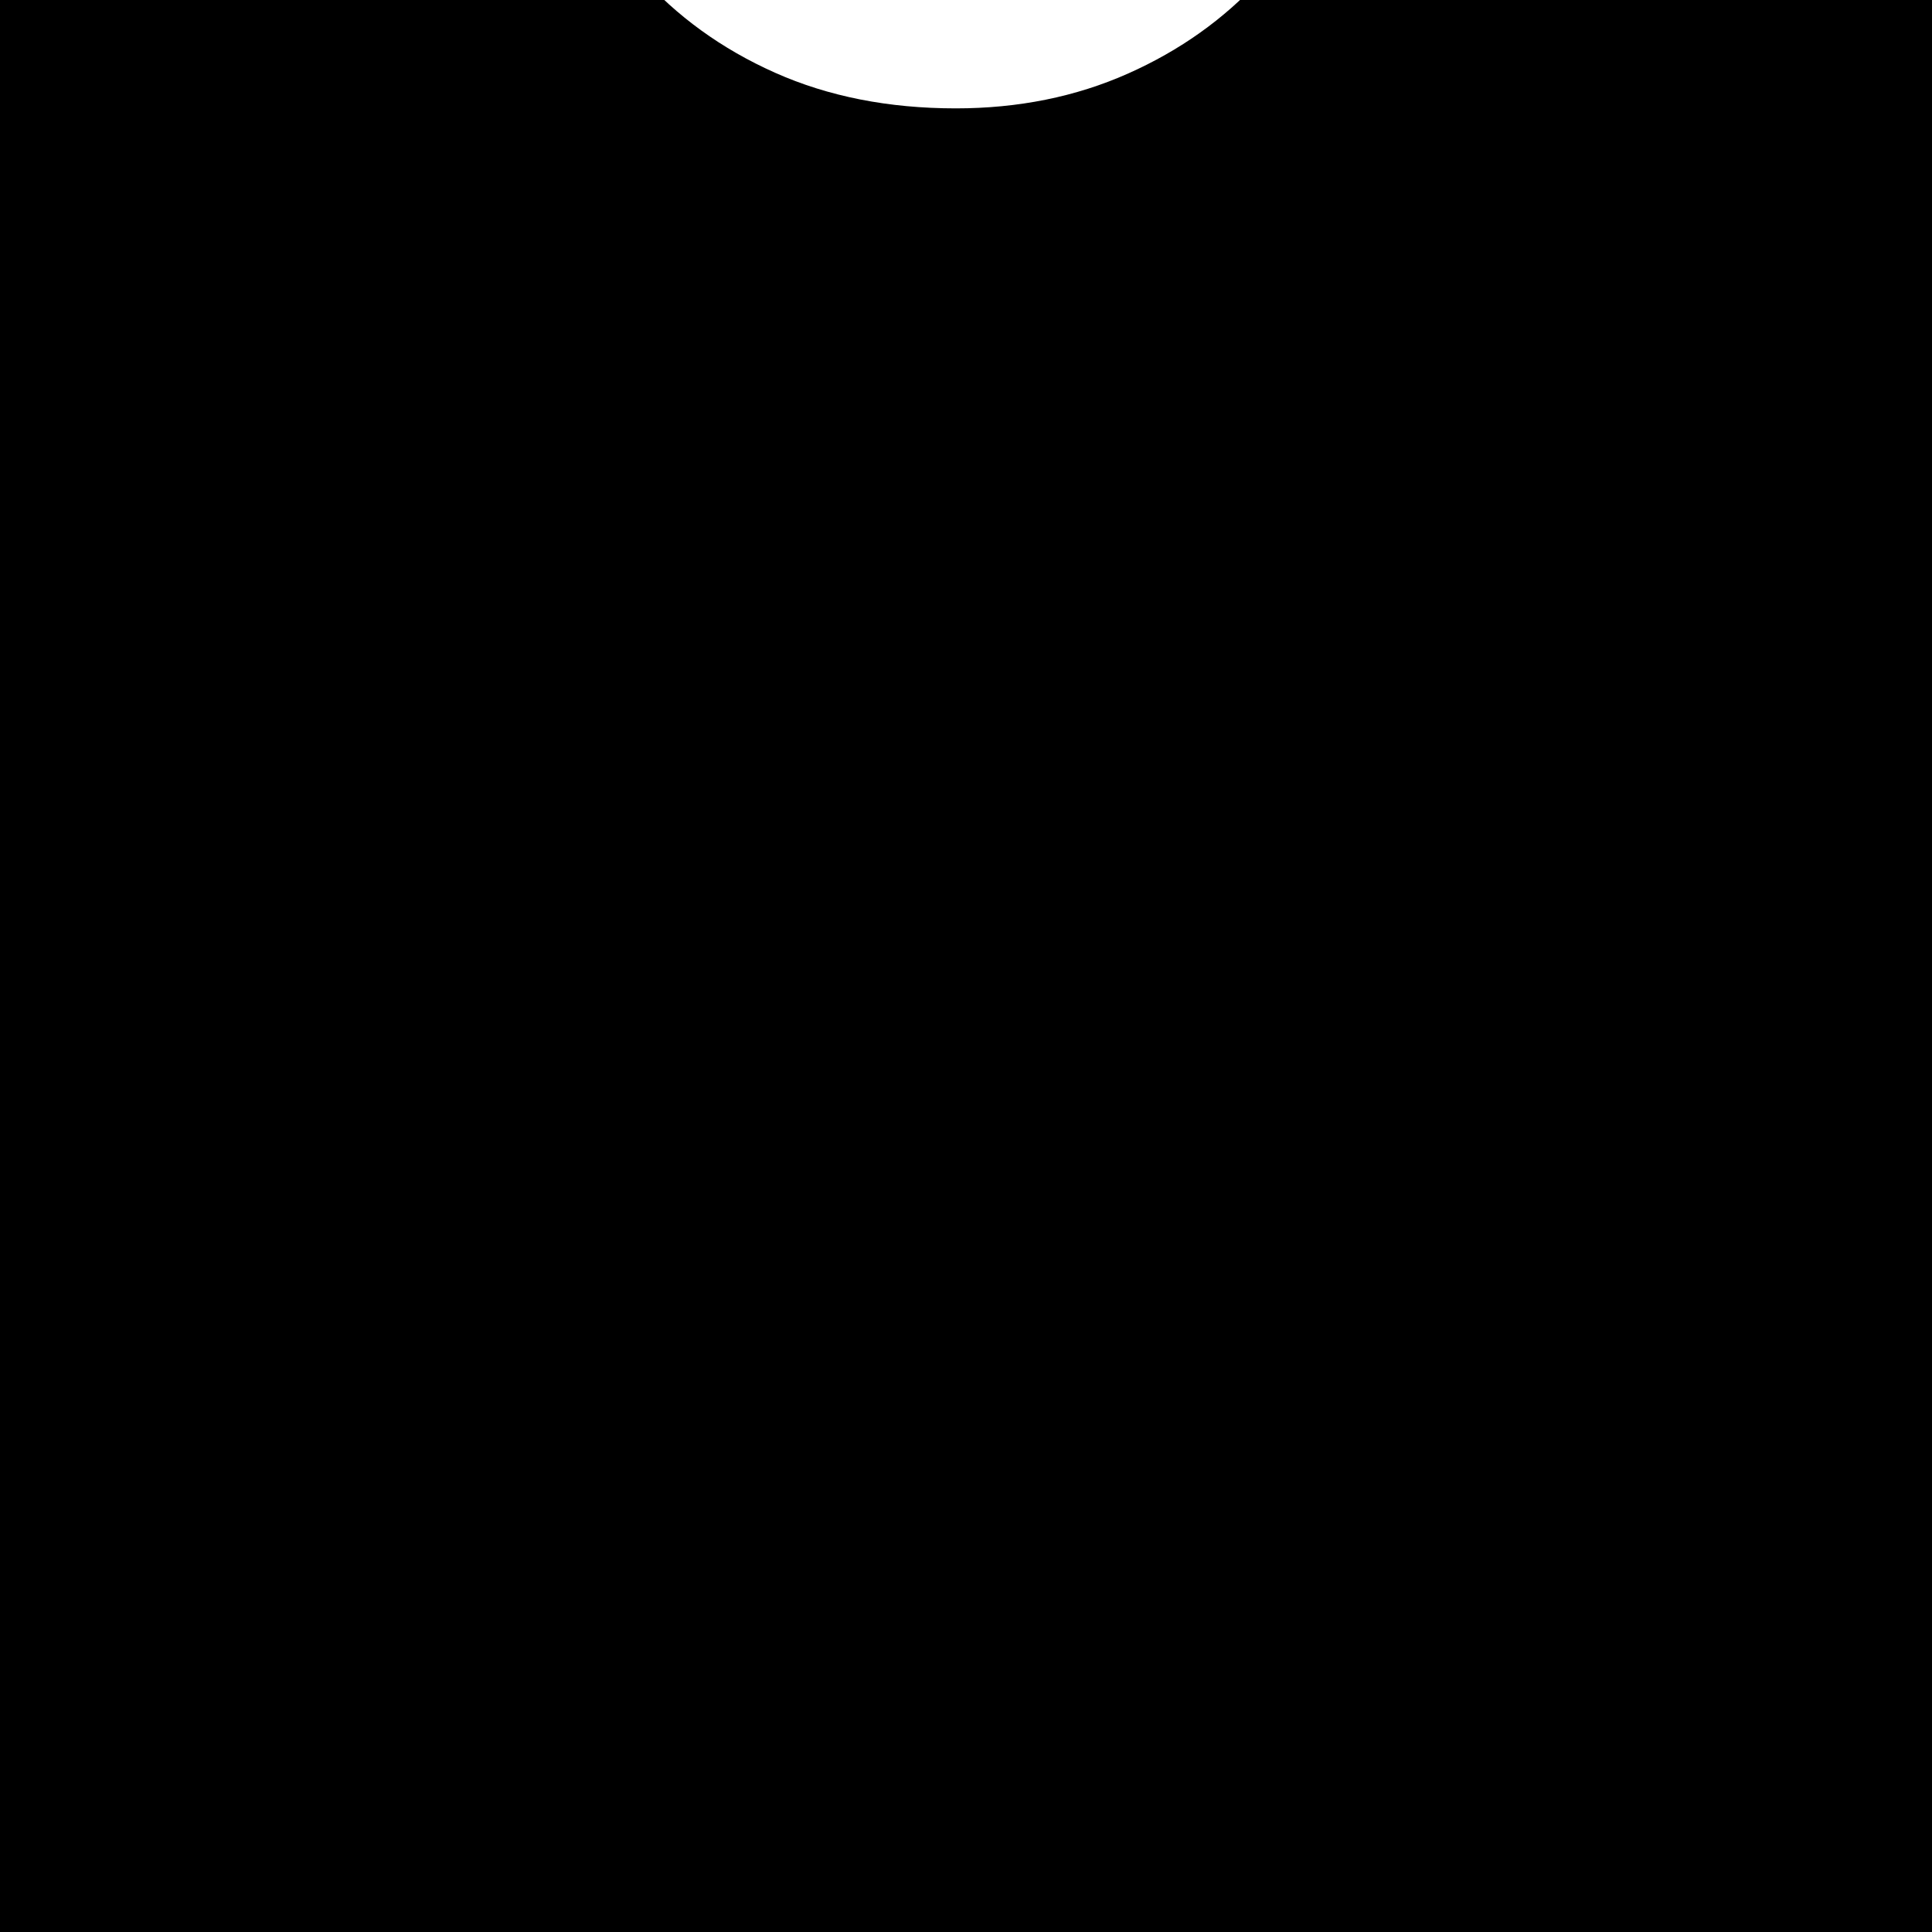
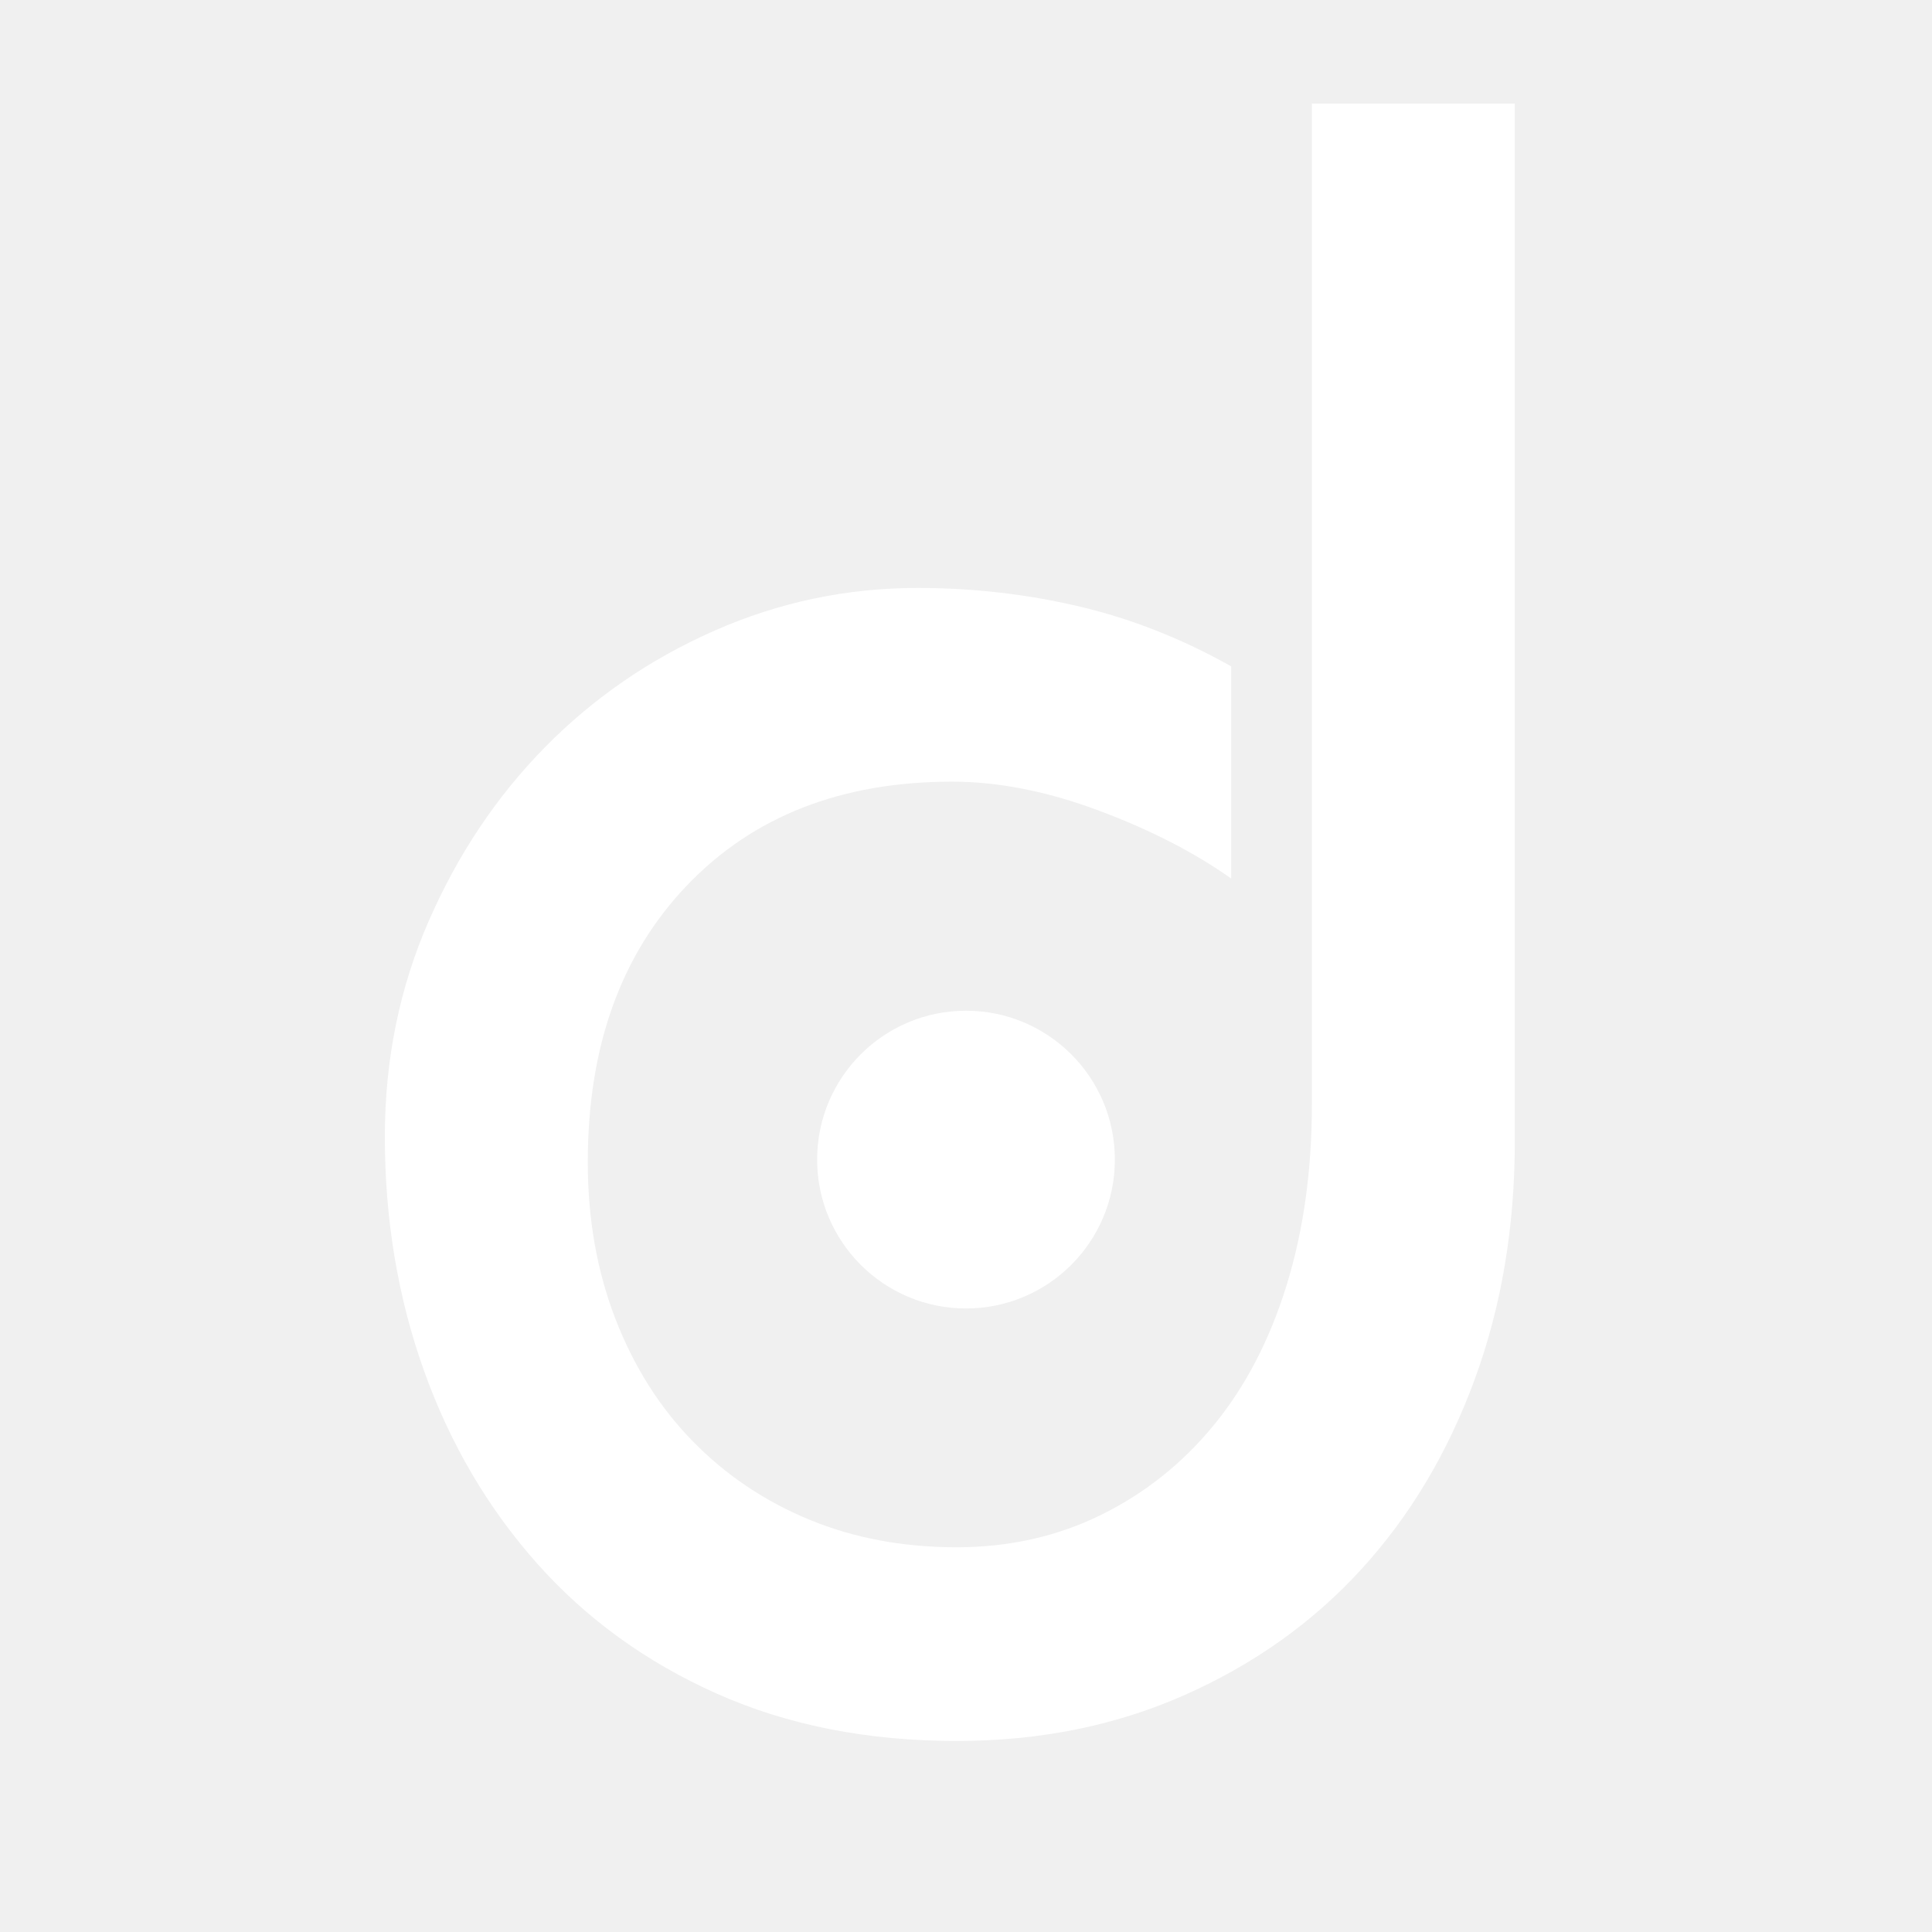
- <svg xmlns="http://www.w3.org/2000/svg" width="100%" zoomAndPan="magnify" viewBox="451 829 600 600" height="100%" preserveAspectRatio="xMidYMid meet" version="1.0">
+ <svg xmlns="http://www.w3.org/2000/svg" width="2000" zoomAndPan="magnify" viewBox="0 0 1500 1500" height="2000" preserveAspectRatio="xMidYMid meet" version="1.0">
  <defs>
    <g />
-     <clipPath id="c72d30e6f1">
-       <path d="M 116.16 215.461 L 185.84 215.461 L 185.84 285.145 L 116.16 285.145 Z M 116.16 215.461 " clip-rule="nonzero" />
+     <clipPath id="9a5e42d9ff">
+       <path d="M 0.238 0.16 L 996 0.16 L 996 1426 L 0.238 1426 Z M 0.238 0.16 " clip-rule="nonzero" />
    </clipPath>
-     <clipPath id="66f9d1ce78">
-       <path d="M 151 215.461 C 131.758 215.461 116.16 231.062 116.16 250.301 C 116.16 269.543 131.758 285.145 151 285.145 C 170.242 285.145 185.84 269.543 185.84 250.301 C 185.84 231.062 170.242 215.461 151 215.461 Z M 151 215.461 " clip-rule="nonzero" />
+     <clipPath id="2a8c73798c">
+       <rect x="0" width="996" y="0" height="1426" />
    </clipPath>
-     <clipPath id="9324ddeded">
-       <path d="M 0.16 0.461 L 69.84 0.461 L 69.84 70.145 L 0.16 70.145 Z M 0.16 0.461 " clip-rule="nonzero" />
+     <clipPath id="0bc15a70e9">
+       <path d="M 382.418 710.727 L 613.582 710.727 L 613.582 941.887 L 382.418 941.887 Z M 382.418 710.727 " clip-rule="nonzero" />
    </clipPath>
-     <clipPath id="bb0de7e9b3">
-       <path d="M 35 0.461 C 15.758 0.461 0.16 16.062 0.16 35.301 C 0.16 54.543 15.758 70.145 35 70.145 C 54.242 70.145 69.84 54.543 69.84 35.301 C 69.84 16.062 54.242 0.461 35 0.461 Z M 35 0.461 " clip-rule="nonzero" />
+     <clipPath id="9fe14caa07">
+       <path d="M 498 710.727 C 434.168 710.727 382.418 762.473 382.418 826.309 C 382.418 890.141 434.168 941.887 498 941.887 C 561.832 941.887 613.582 890.141 613.582 826.309 C 613.582 762.473 561.832 710.727 498 710.727 Z M 498 710.727 " clip-rule="nonzero" />
    </clipPath>
-     <clipPath id="6b5a12f704">
-       <rect x="0" width="70" y="0" height="71" />
+     <clipPath id="ba1e6b0a30">
+       <path d="M 0.418 0.727 L 231.582 0.727 L 231.582 231.887 L 0.418 231.887 Z M 0.418 0.727 " clip-rule="nonzero" />
    </clipPath>
-     <clipPath id="78aeba39bd">
-       <rect x="0" width="302" y="0" height="543" />
+     <clipPath id="74ef564086">
+       <path d="M 116 0.727 C 52.168 0.727 0.418 52.473 0.418 116.309 C 0.418 180.141 52.168 231.887 116 231.887 C 179.832 231.887 231.582 180.141 231.582 116.309 C 231.582 52.473 179.832 0.727 116 0.727 Z M 116 0.727 " clip-rule="nonzero" />
+     </clipPath>
+     <clipPath id="09b1956df6">
+       <rect x="0" width="232" y="0" height="232" />
+     </clipPath>
+     <clipPath id="179b655036">
+       <rect x="0" width="996" y="0" height="1426" />
    </clipPath>
  </defs>
-   <rect x="-150" width="1800" fill="#ffffff" y="-150" height="1800" fill-opacity="1" />
-   <rect x="-150" width="1800" fill="#000000" y="-150" height="1800" fill-opacity="1" />
-   <g transform="matrix(1, 0, 0, 1, 599, 477)">
-     <g clip-path="url(#78aeba39bd)">
-       <g fill="#ffffff" fill-opacity="1">
-         <g transform="translate(0.957794, 380.2643)">
-           <g>
-             <path d="M 278.484 -377.781 L 278.484 -134.922 C 278.484 -114.773 275.332 -96.156 269.031 -79.062 C 262.738 -61.969 253.926 -47.211 242.594 -34.797 C 231.258 -22.391 217.492 -12.586 201.297 -5.391 C 185.109 1.797 167.301 5.391 147.875 5.391 C 127.008 5.391 108.301 1.703 91.75 -5.672 C 75.195 -13.047 61.16 -23.207 49.641 -36.156 C 38.129 -49.113 29.316 -64.133 23.203 -81.219 C 17.086 -98.312 14.031 -116.57 14.031 -136 C 14.031 -153.988 17.445 -170.805 24.281 -186.453 C 31.125 -202.109 40.211 -215.691 51.547 -227.203 C 62.879 -238.723 76.098 -247.812 91.203 -254.469 C 106.316 -261.125 122.148 -264.453 138.703 -264.453 C 151.648 -264.453 164.238 -263.008 176.469 -260.125 C 188.707 -257.25 200.582 -252.57 212.094 -246.094 L 212.094 -196.453 C 203.457 -202.566 193.113 -207.867 181.062 -212.359 C 169.008 -216.859 157.586 -219.109 146.797 -219.109 C 120.891 -219.109 100.203 -211.016 84.734 -194.828 C 69.266 -178.641 61.531 -157.051 61.531 -130.062 C 61.531 -116.75 63.688 -104.516 68 -93.359 C 72.32 -82.211 78.348 -72.68 86.078 -64.766 C 93.816 -56.848 102.898 -50.727 113.328 -46.406 C 123.766 -42.094 135.281 -39.938 147.875 -39.938 C 160.102 -39.938 171.344 -42.453 181.594 -47.484 C 191.852 -52.523 200.672 -59.539 208.047 -68.531 C 215.422 -77.531 221.086 -88.414 225.047 -101.188 C 229.004 -113.957 230.984 -128.082 230.984 -143.562 L 230.984 -377.781 Z M 278.484 -377.781 " />
+   <g transform="matrix(1, 0, 0, 1, 252, 74)">
+     <g clip-path="url(#179b655036)">
+       <g clip-path="url(#9a5e42d9ff)">
+         <g transform="matrix(1, 0, 0, 1, -0.000000000000028422, 0.000000000000113687)">
+           <g clip-path="url(#2a8c73798c)">
+             <g fill="#ffffff" fill-opacity="1">
+               <g transform="translate(0.245519, 1259.78)">
+                 <g>
+                   <path d="M 923.844 -1253.281 L 923.844 -447.594 C 923.844 -380.758 913.398 -318.992 892.516 -262.297 C 871.629 -205.598 842.383 -156.66 804.781 -115.484 C 767.188 -74.305 721.531 -41.781 667.812 -17.906 C 614.102 5.969 555.023 17.906 490.578 17.906 C 421.348 17.906 359.281 5.672 304.375 -18.797 C 249.469 -43.266 202.914 -76.984 164.719 -119.953 C 126.52 -162.922 97.273 -212.754 76.984 -269.453 C 56.691 -326.148 46.547 -386.727 46.547 -451.188 C 46.547 -510.863 57.883 -566.66 80.562 -618.578 C 103.25 -670.504 133.391 -715.562 170.984 -753.75 C 208.578 -791.945 252.441 -822.086 302.578 -844.172 C 352.711 -866.254 405.234 -877.297 460.141 -877.297 C 503.109 -877.297 544.883 -872.52 585.469 -862.969 C 626.051 -853.426 665.438 -837.91 703.625 -816.422 L 703.625 -651.703 C 674.977 -671.992 640.66 -689.598 600.672 -704.516 C 560.691 -719.441 522.797 -726.906 486.984 -726.906 C 401.047 -726.906 332.414 -700.047 281.094 -646.328 C 229.77 -592.617 204.109 -521.004 204.109 -431.484 C 204.109 -387.328 211.27 -346.742 225.594 -309.734 C 239.914 -272.734 259.906 -241.102 285.562 -214.844 C 311.227 -188.582 341.367 -168.289 375.984 -153.969 C 410.598 -139.645 448.797 -132.484 490.578 -132.484 C 531.148 -132.484 568.445 -140.836 602.469 -157.547 C 636.488 -174.266 665.734 -197.539 690.203 -227.375 C 714.672 -257.219 733.469 -293.328 746.594 -335.703 C 759.727 -378.078 766.297 -424.926 766.297 -476.25 L 766.297 -1253.281 Z M 923.844 -1253.281 " />
+                 </g>
+               </g>
+             </g>
          </g>
        </g>
      </g>
-       <g clip-path="url(#c72d30e6f1)">
-         <g clip-path="url(#66f9d1ce78)">
-           <g transform="matrix(1, 0, 0, 1, 116, 215)">
-             <g clip-path="url(#6b5a12f704)">
-               <g clip-path="url(#9324ddeded)">
-                 <g clip-path="url(#bb0de7e9b3)">
-                   <path fill="#ffffff" d="M 0.16 0.461 L 69.84 0.461 L 69.84 70.145 L 0.16 70.145 Z M 0.16 0.461 " fill-opacity="1" fill-rule="nonzero" />
+       <g clip-path="url(#0bc15a70e9)">
+         <g clip-path="url(#9fe14caa07)">
+           <g transform="matrix(1, 0, 0, 1, 382, 710)">
+             <g clip-path="url(#09b1956df6)">
+               <g clip-path="url(#ba1e6b0a30)">
+                 <g clip-path="url(#74ef564086)">
+                   <path fill="#ffffff" d="M 0.418 0.727 L 231.582 0.727 L 231.582 231.887 L 0.418 231.887 Z M 0.418 0.727 " fill-opacity="1" fill-rule="nonzero" />
                </g>
              </g>
            </g>
          </g>
        </g>
      </g>
    </g>
  </g>
</svg>
